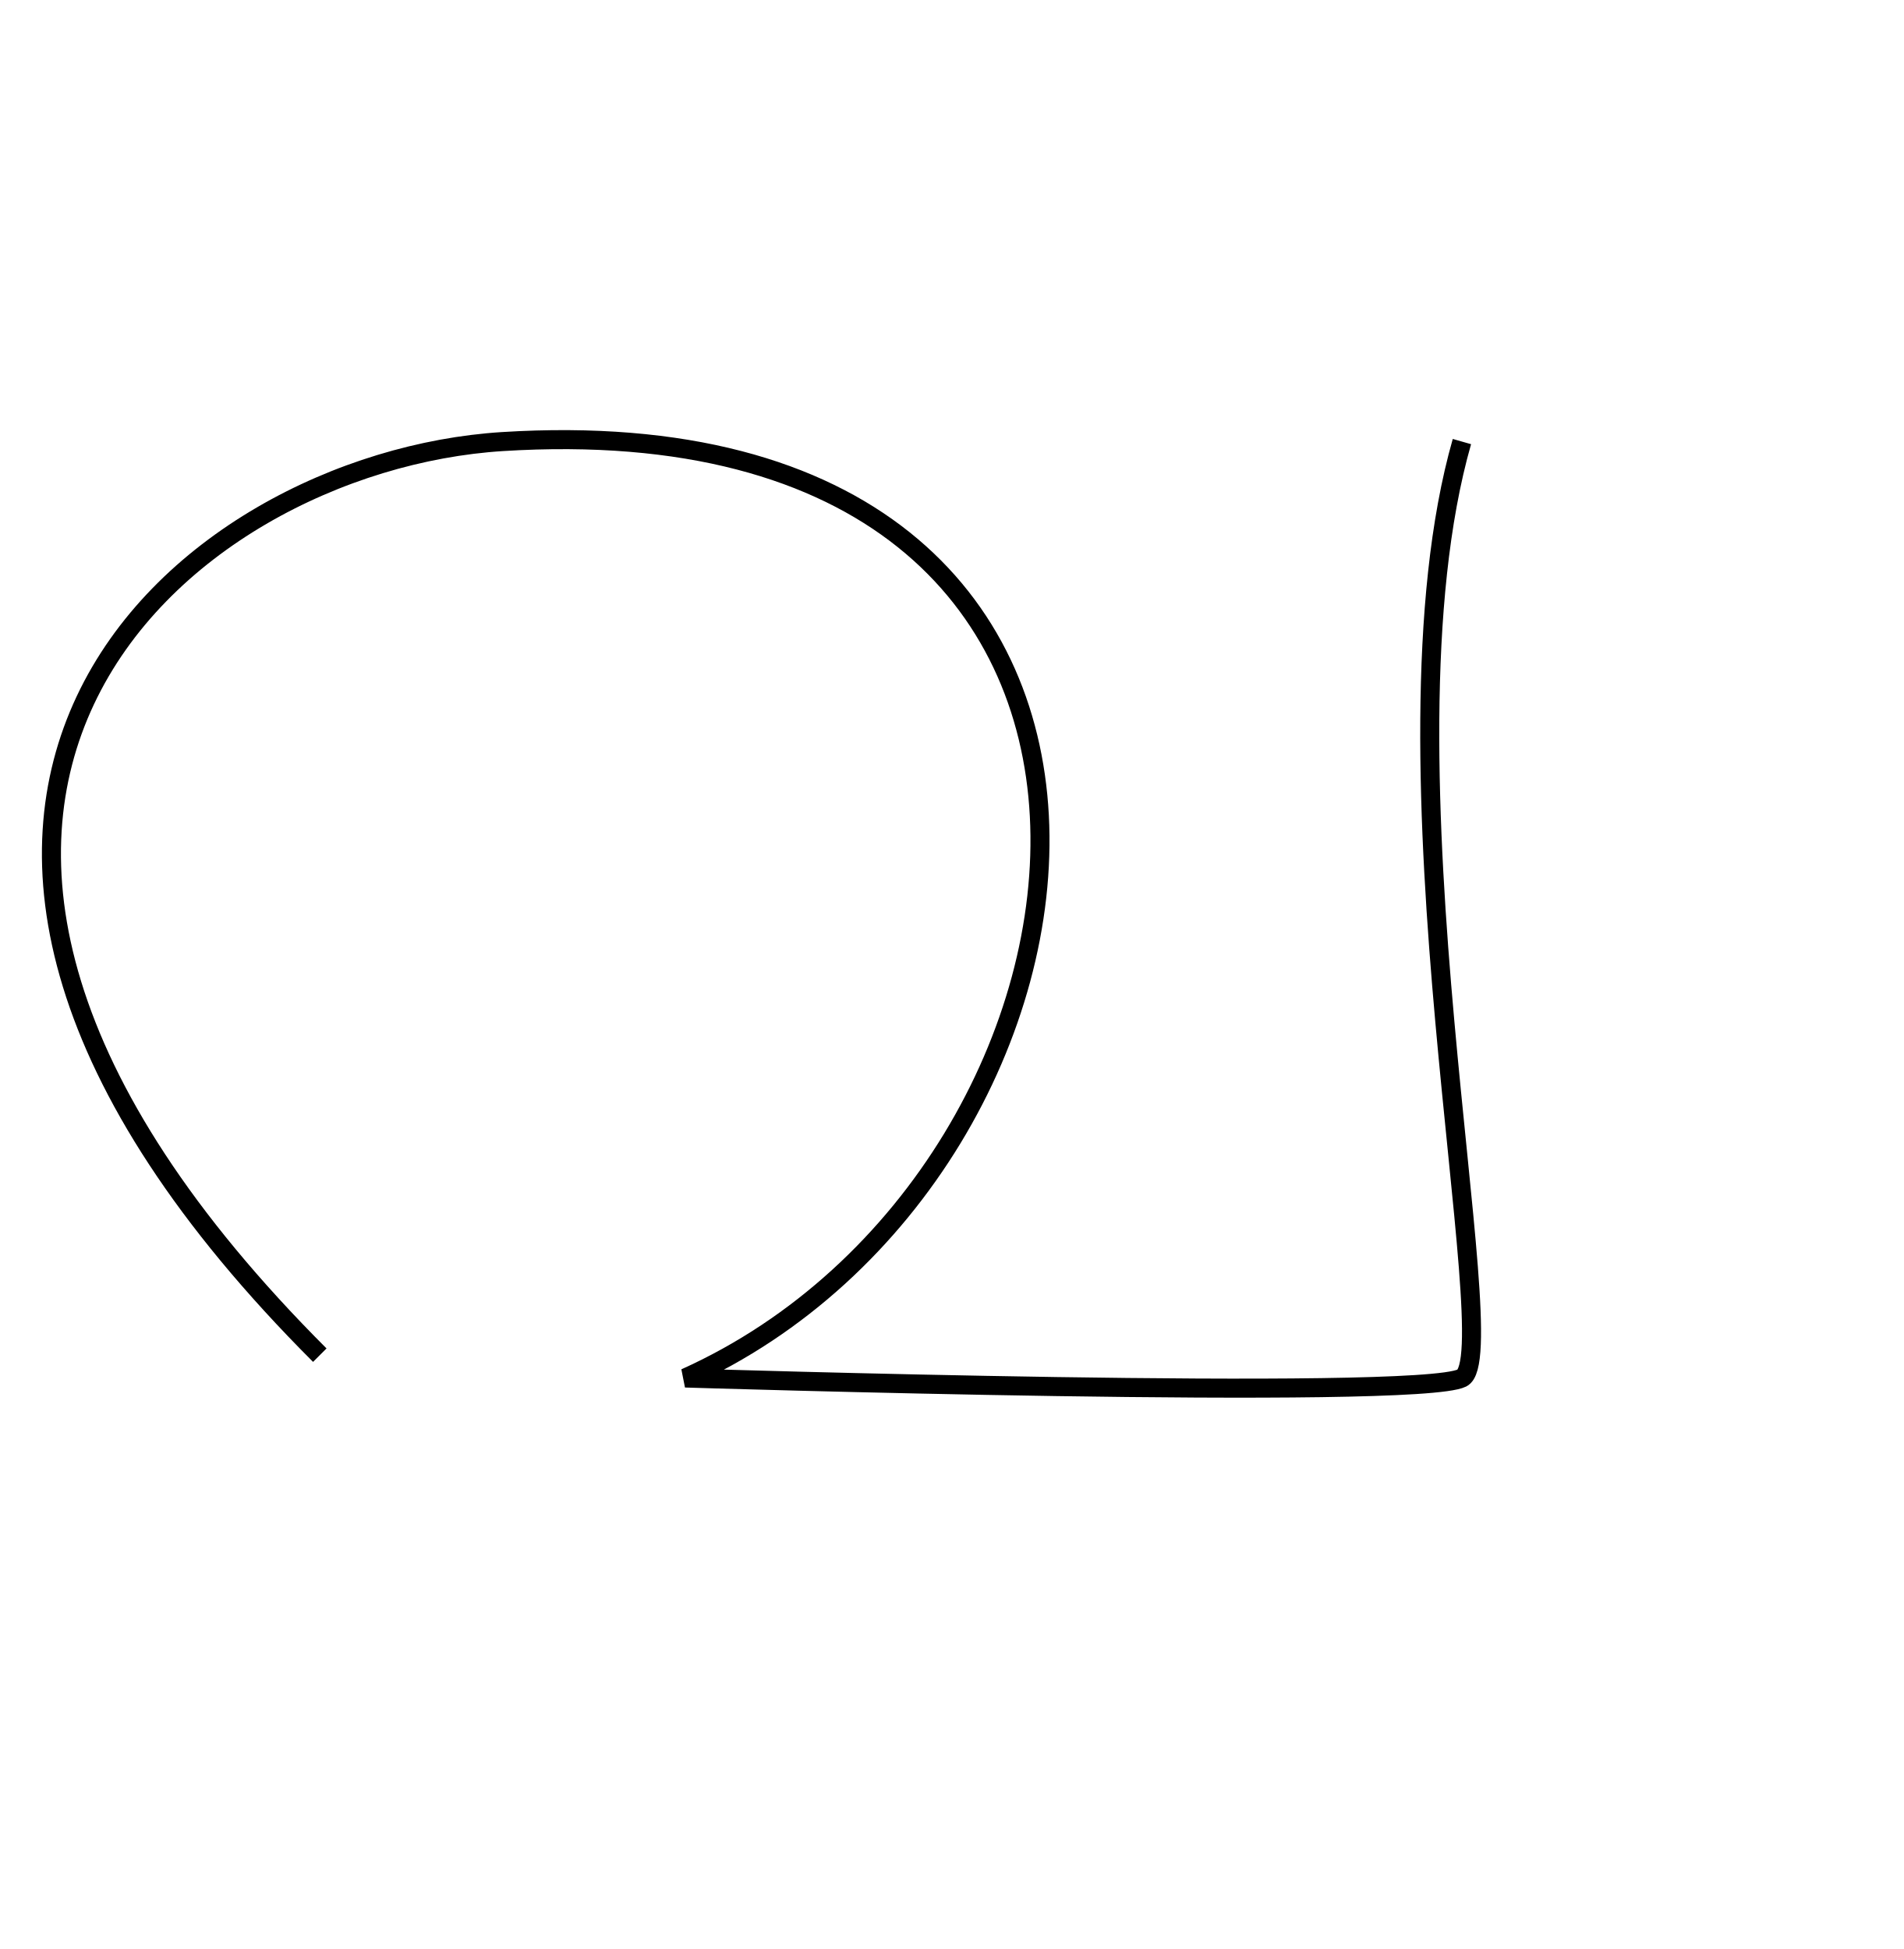
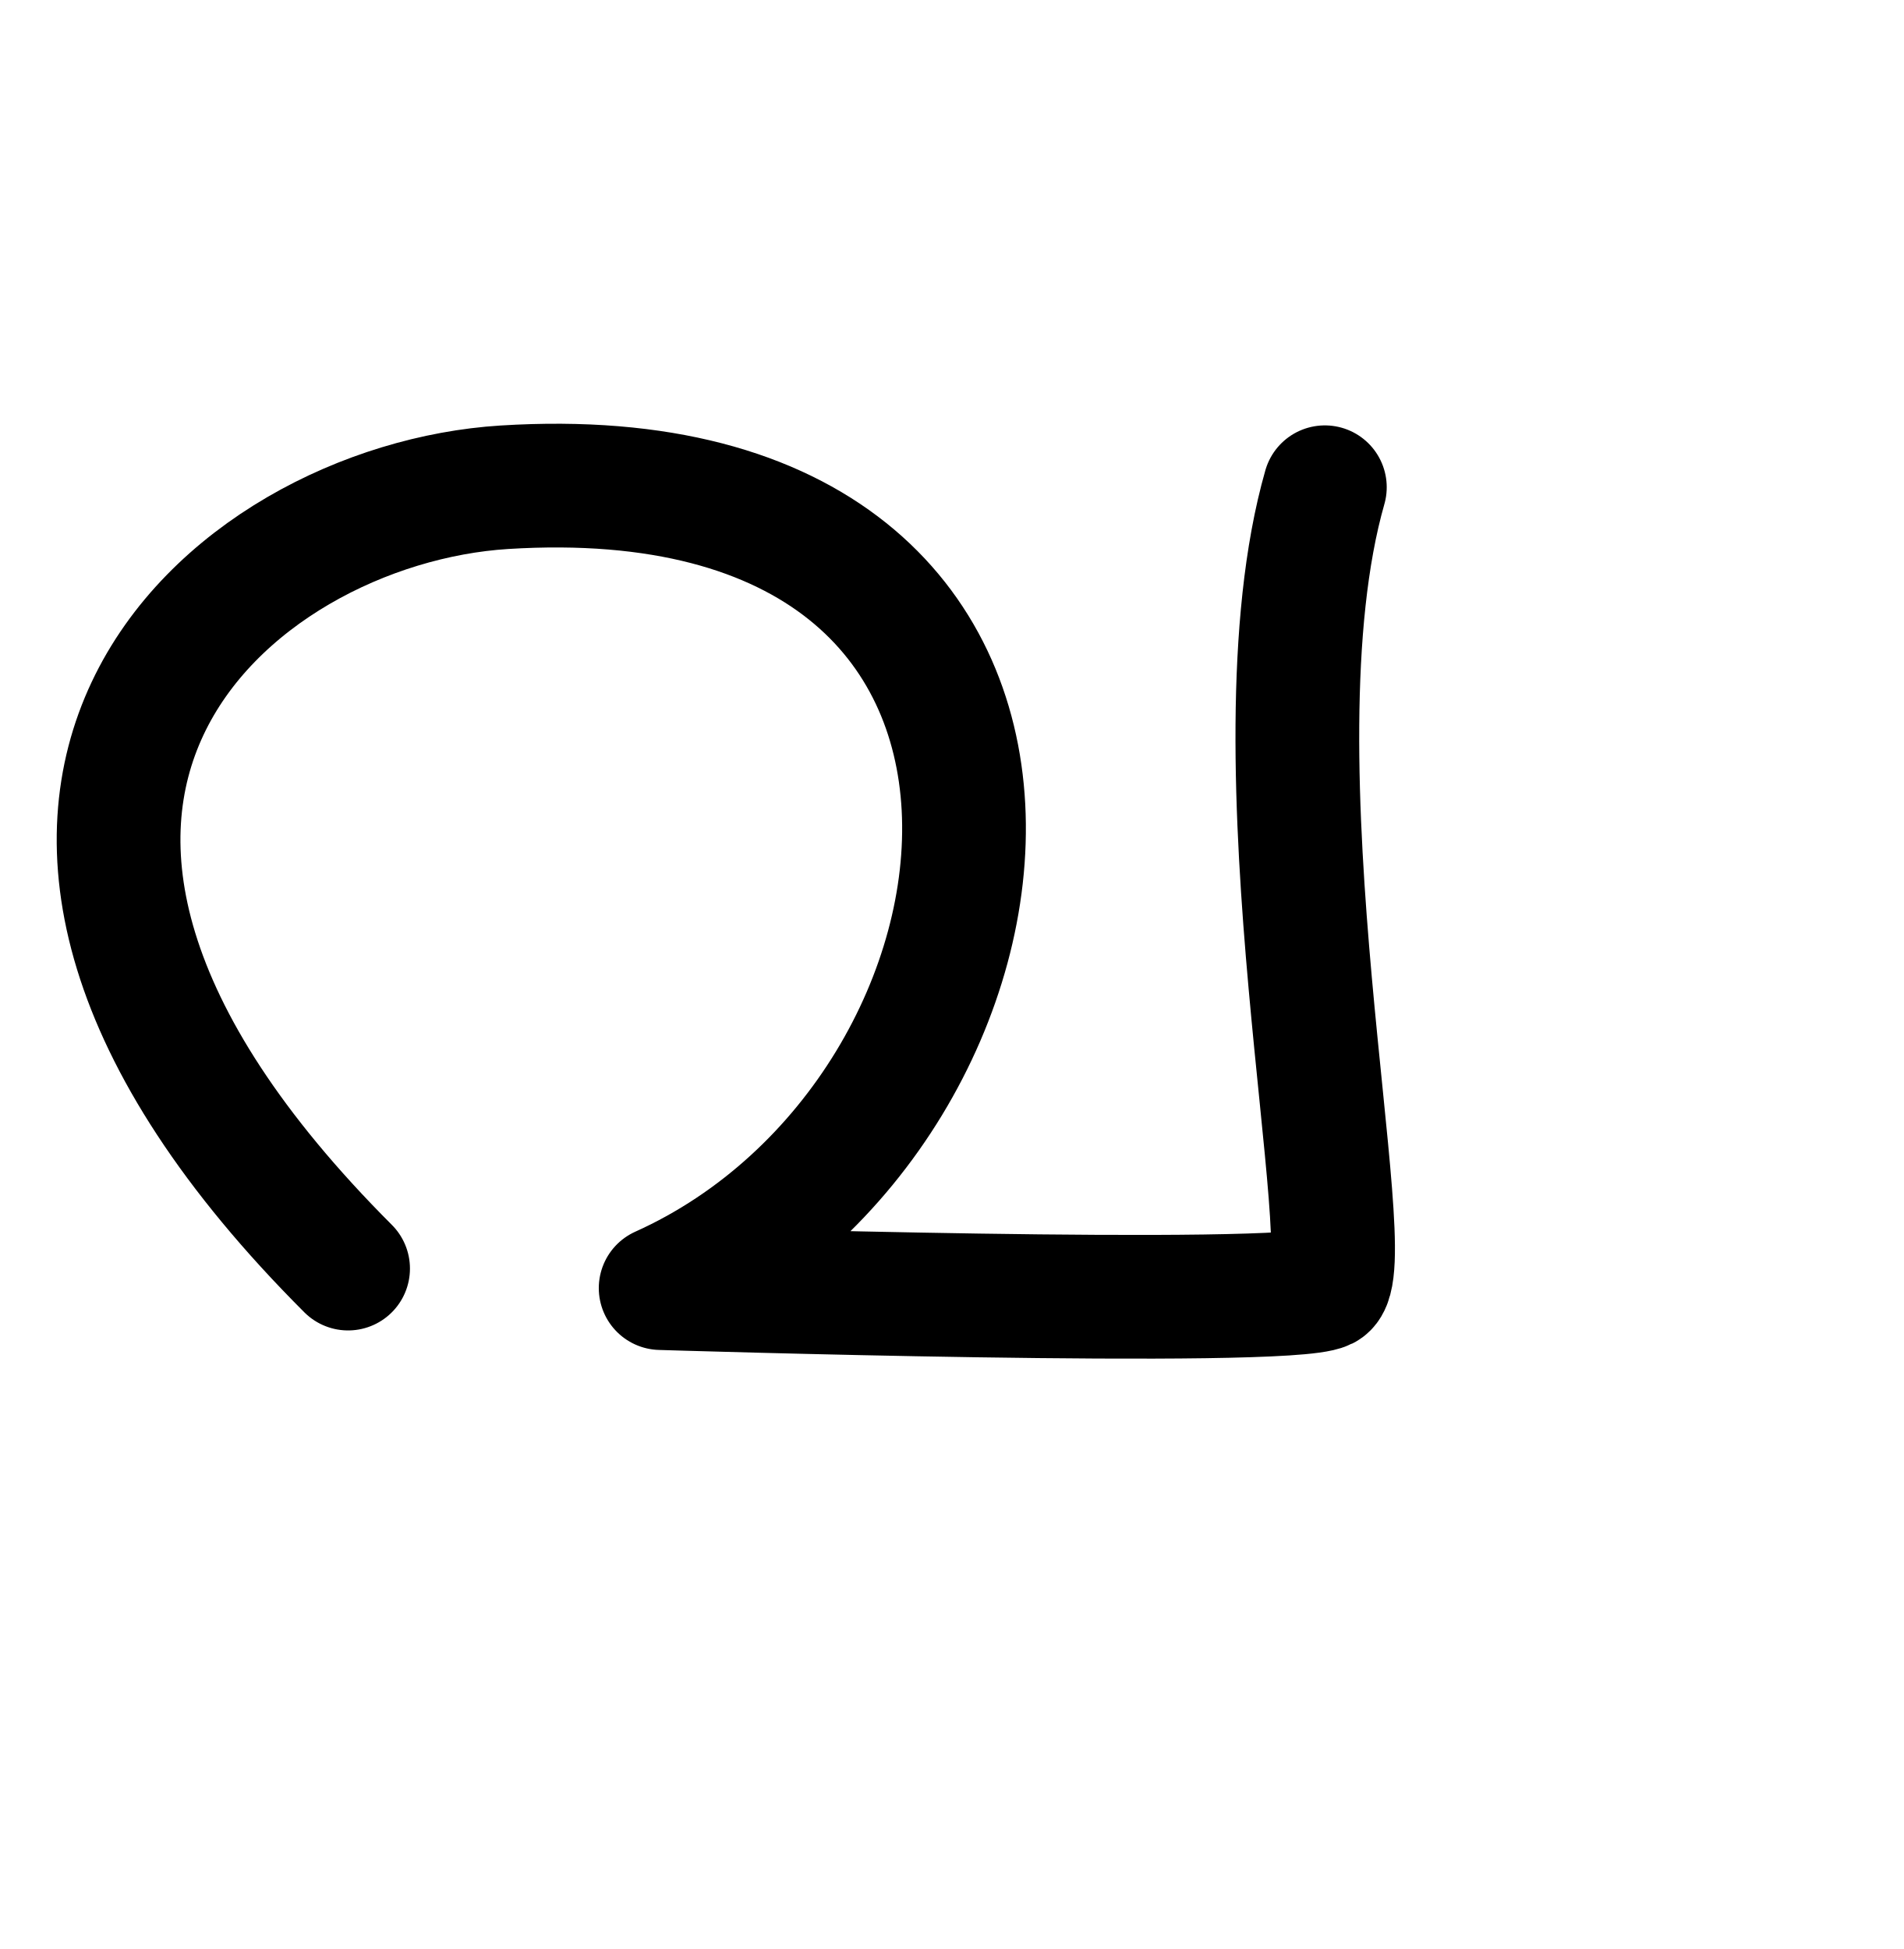
<svg xmlns="http://www.w3.org/2000/svg" width="2000" height="2048" id="svg2992" version="1.1">
  <defs id="defs5498">
    </defs>
  <g id="layer1" transform="translate(0,1048)">
-     <path style="fill:none;stroke:#000000;stroke-width:20;stroke-linecap:butt;stroke-linejoin:miter;stroke-opacity:1;stroke-miterlimit:4;stroke-dasharray:none" d="M 336,1424 C -240,848 191.042,485.06 528,464 c 768,-48 672,768 192,984 0,0 768,24 816,0 48,-24 -96,-648 0,-984" id="path3837" transform="translate(0,-1048)" />
+     <path style="fill:none;stroke:#000000;stroke-width:130;stroke-linecap:round;stroke-linejoin:round;stroke-miterlimit:4;stroke-opacity:1;stroke-dasharray:none" d="M 365.727,285.019 C -126.885,-207.592 241.755,-517.989 529.93,-536 c 656.815,-41.051 574.713,656.815 164.204,841.544 0,0 656.815,20.525 697.866,0 41.051,-20.525 -82.102,-554.188 0,-841.544" id="path3837" />
  </g>
</svg>
